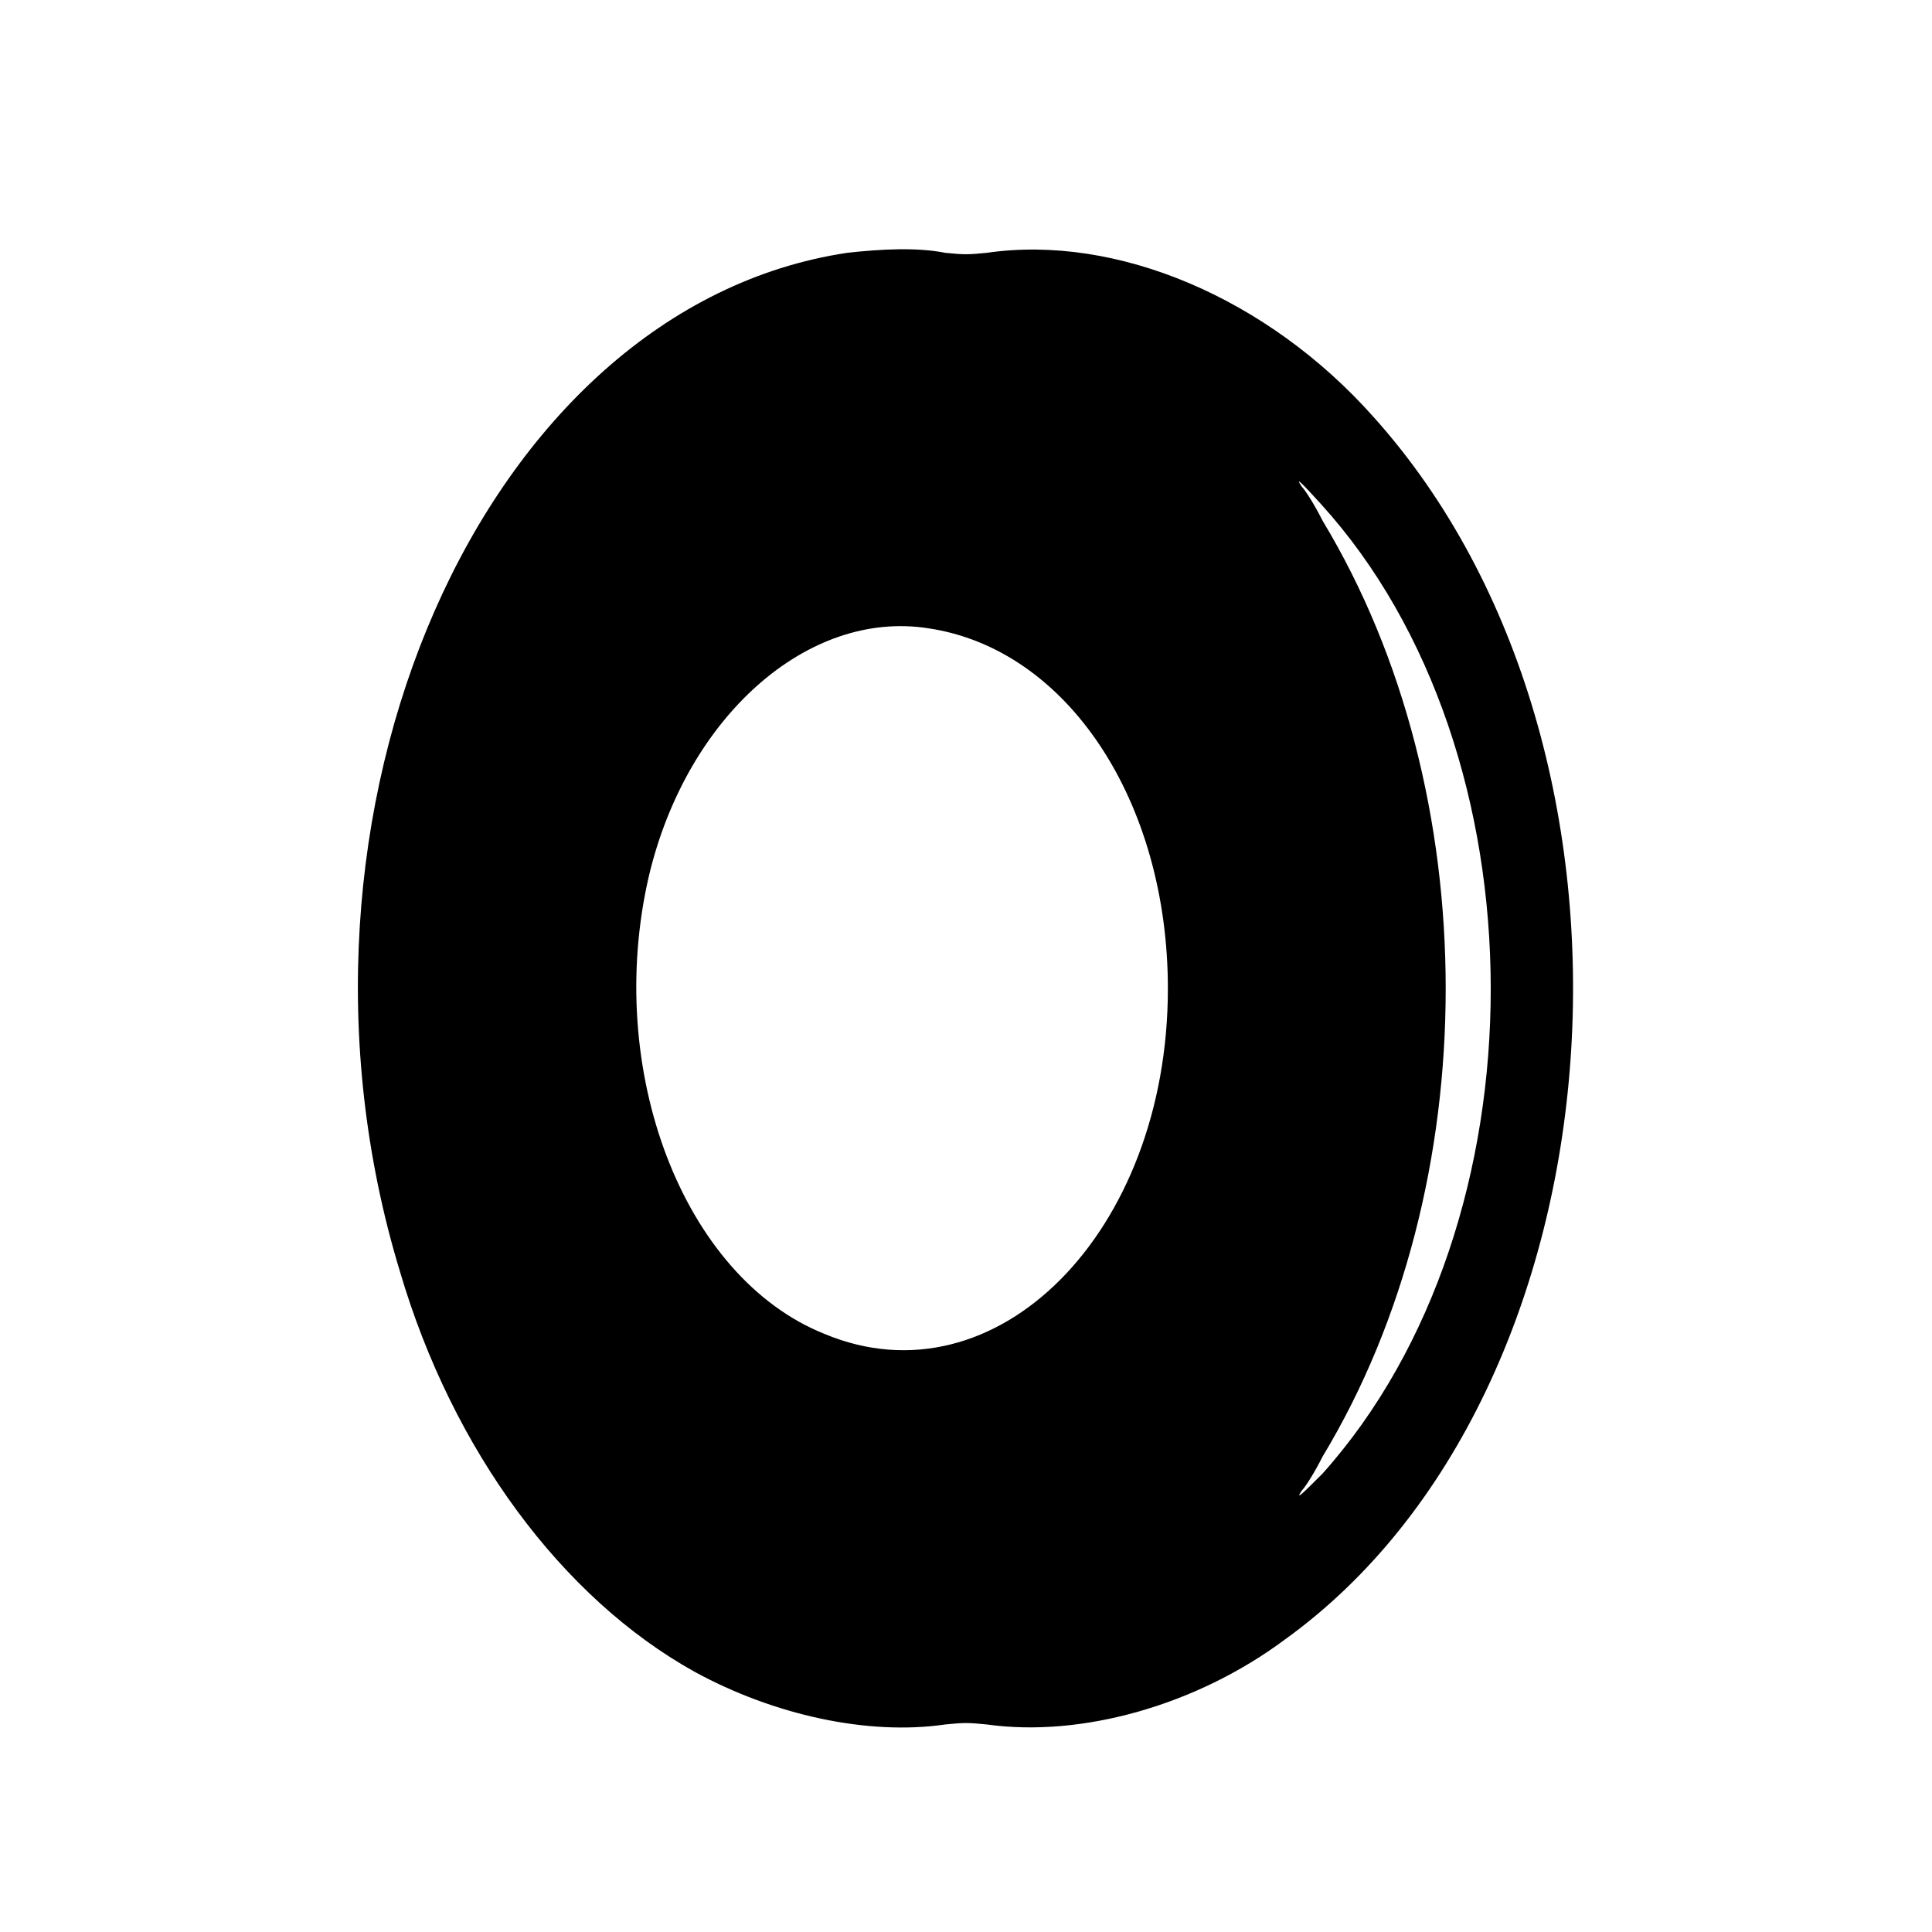
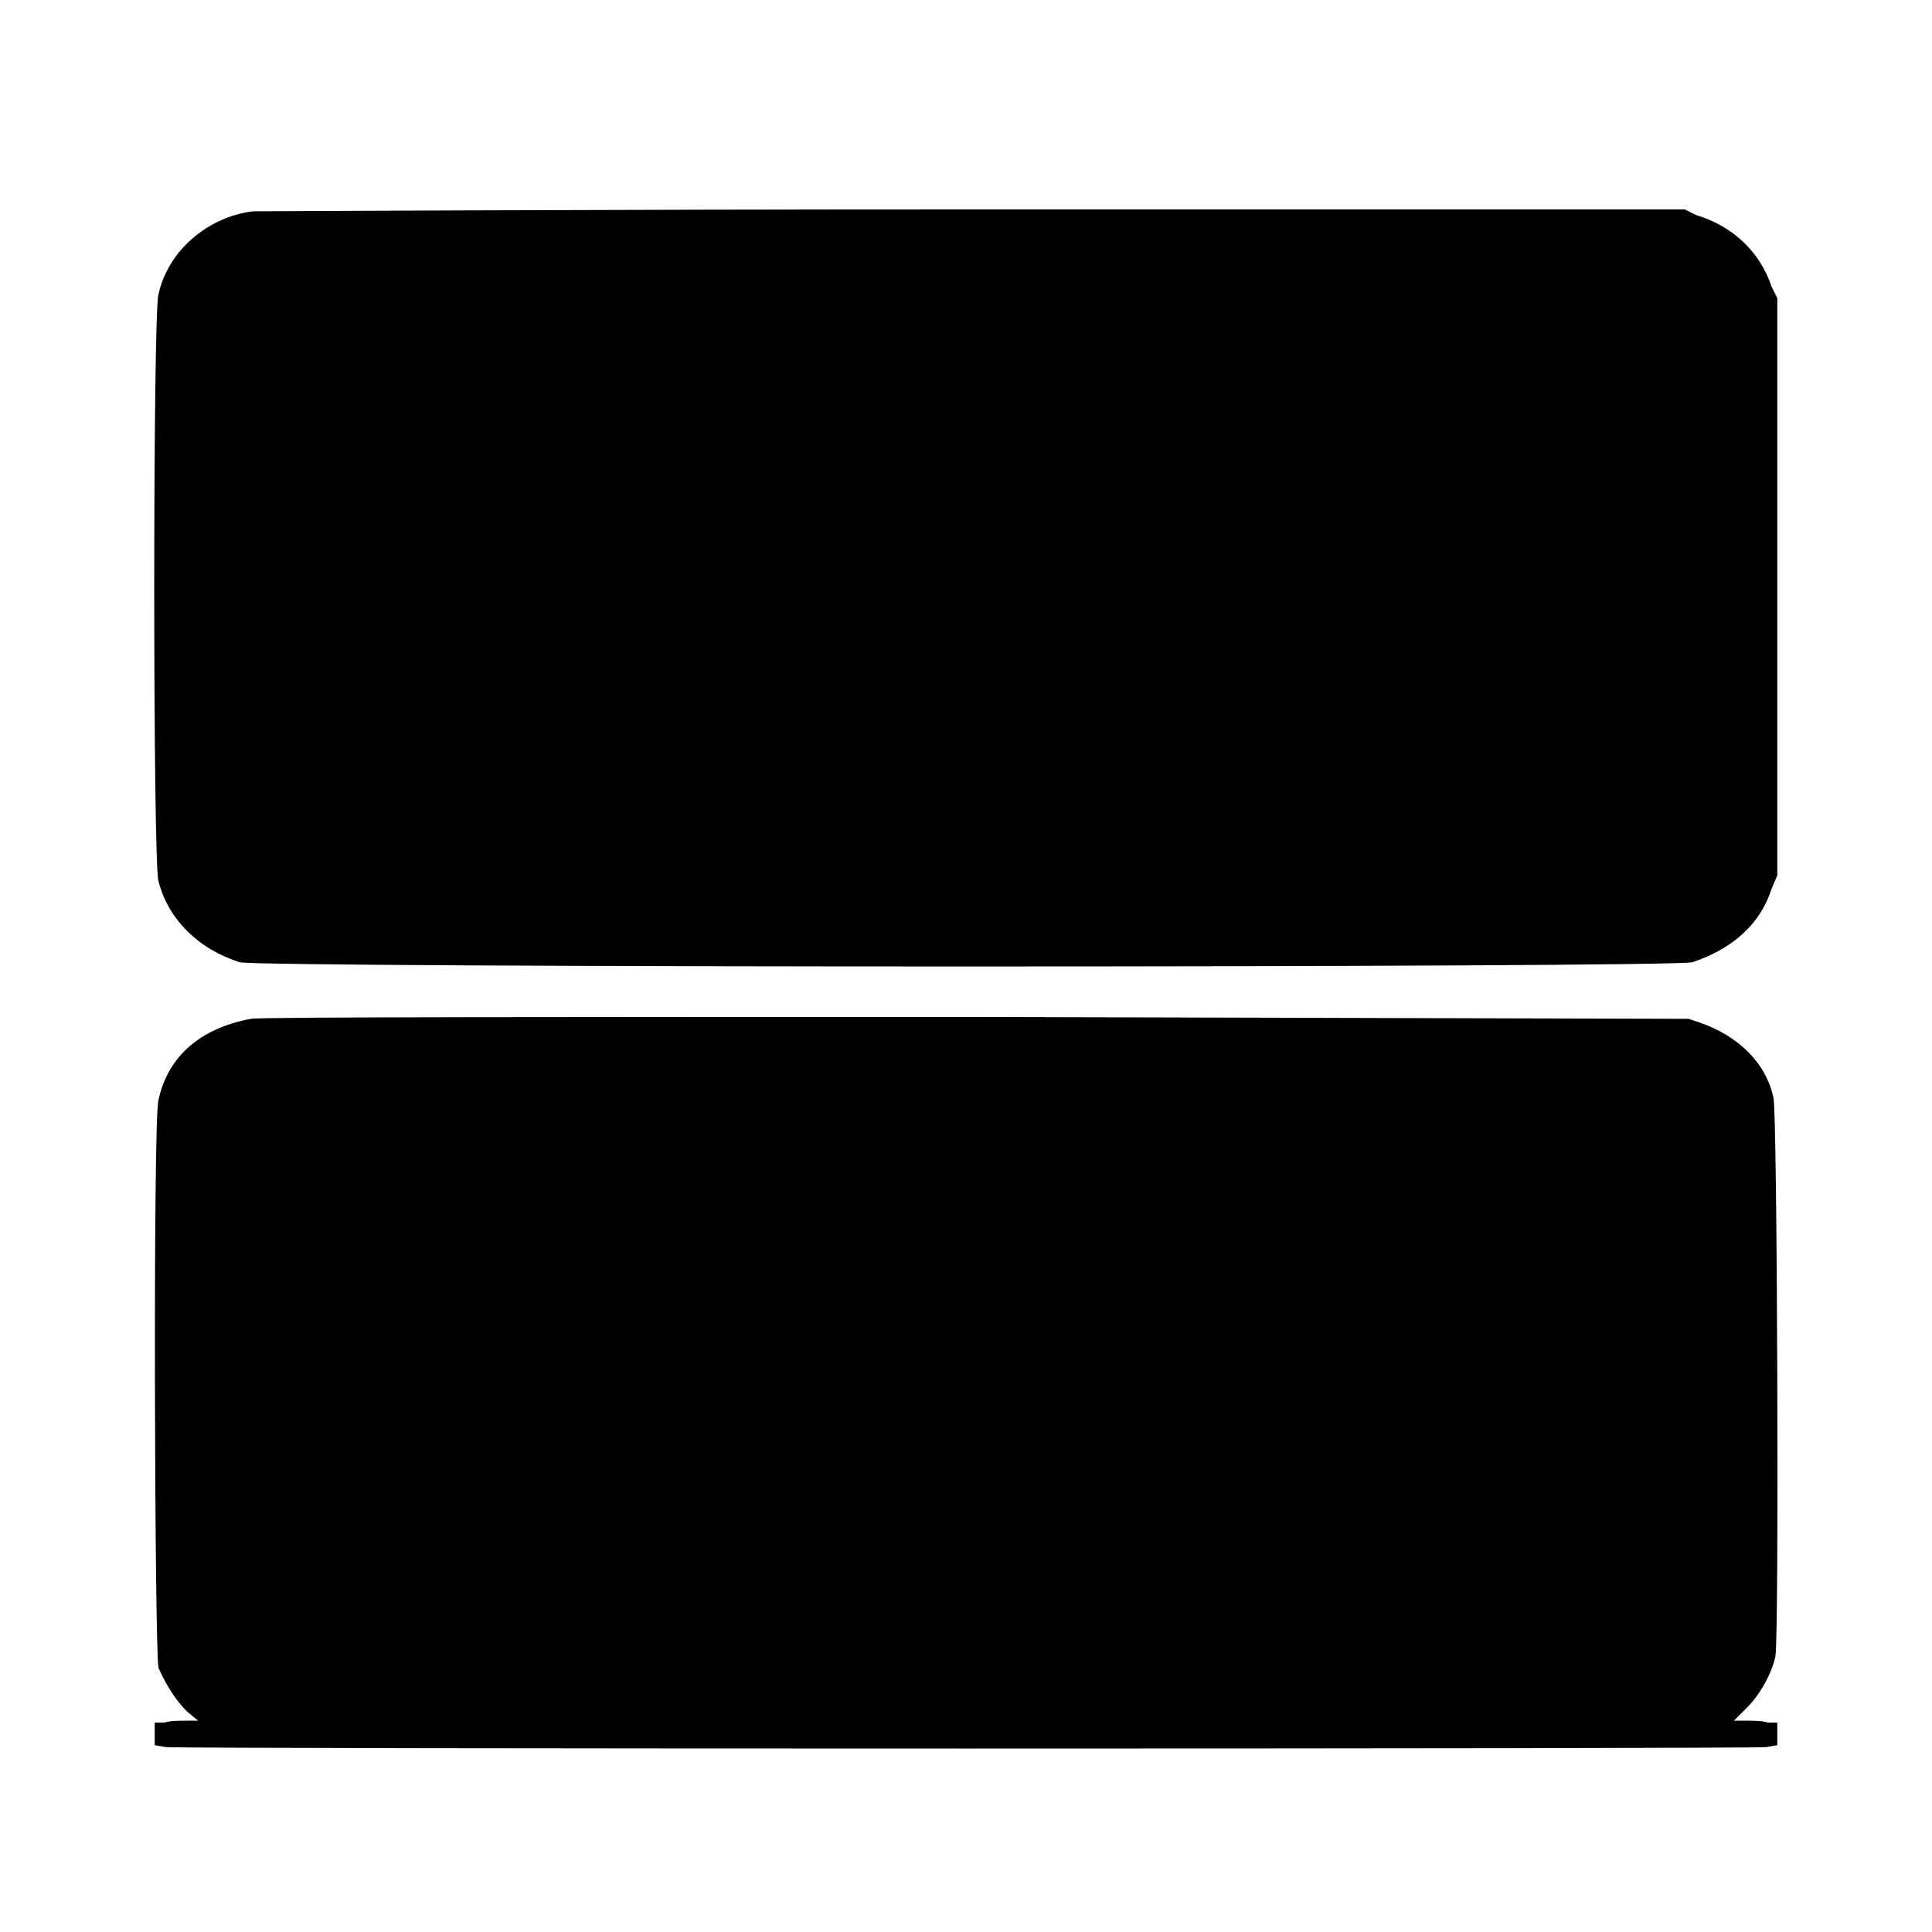
<svg xmlns="http://www.w3.org/2000/svg" version="1.0" width="512" height="512" viewBox="0 0 512 512" preserveAspectRatio="xMidYMid meet">
  <g transform="translate(0,512) scale(0.5,-0.5)" fill="#000000" fill-rule="evenodd" stroke="none">
-     <path d="M449 890 c-193 -29 -311 -297 -237 -540 28 -95 86 -173 156 -212 42 -23 92 -34 133 -28 10 1 12 1 22 0 50 -7 111 10 158 45 182 131 206 471 47 648 -56 63 -136 97 -205 87 -10 -1 -12 -1 -22 0 -15 3 -34 2 -52 0z m251 -133 c120 -132 120 -381 1 -514 -10 -10 -15 -15 -11 -9 2 2 7 10 11 18 87 144 87 352 0 496 -4 8 -9 16 -11 18 -4 6 0 2 10 -9z m-208 -66 c74 -11 127 -92 127 -191 0 -129 -91 -221 -182 -183 -75 30 -117 140 -93 243 20 84 84 141 148 131z" />
+     <path d="M134 912 c-24 -3 -45 -21 -50 -44 -3 -9 -3 -302 0 -311 5 -20 21 -36 43 -43 9 -3 761 -3 770 0 21 7 36 20 42 39 l3 7 0 153 0 153 -3 6 c-6 18 -20 32 -40 38 l-6 3 -377 0 c-207 0 -379 -1 -382 -1z" />
+     <path d="M133 484 c-27 -5 -44 -20 -49 -43 -3 -10 -2 -294 0 -301 4 -9 9 -17 15 -23 l6 -5 -6 0 c-4 0 -9 0 -12 -1 l-5 0 0 -6 0 -6 6 -1 c7 -1 841 -1 848 0 l6 1 0 6 0 6 -5 0 c-3 1 -8 1 -12 1 l-6 0 7 7 c7 7 13 18 15 27 2 10 1 288 -1 296 -4 19 -19 33 -39 40 l-6 2 -380 1 c-209 0 -381 0 -382 -1z" />
  </g>
</svg>
